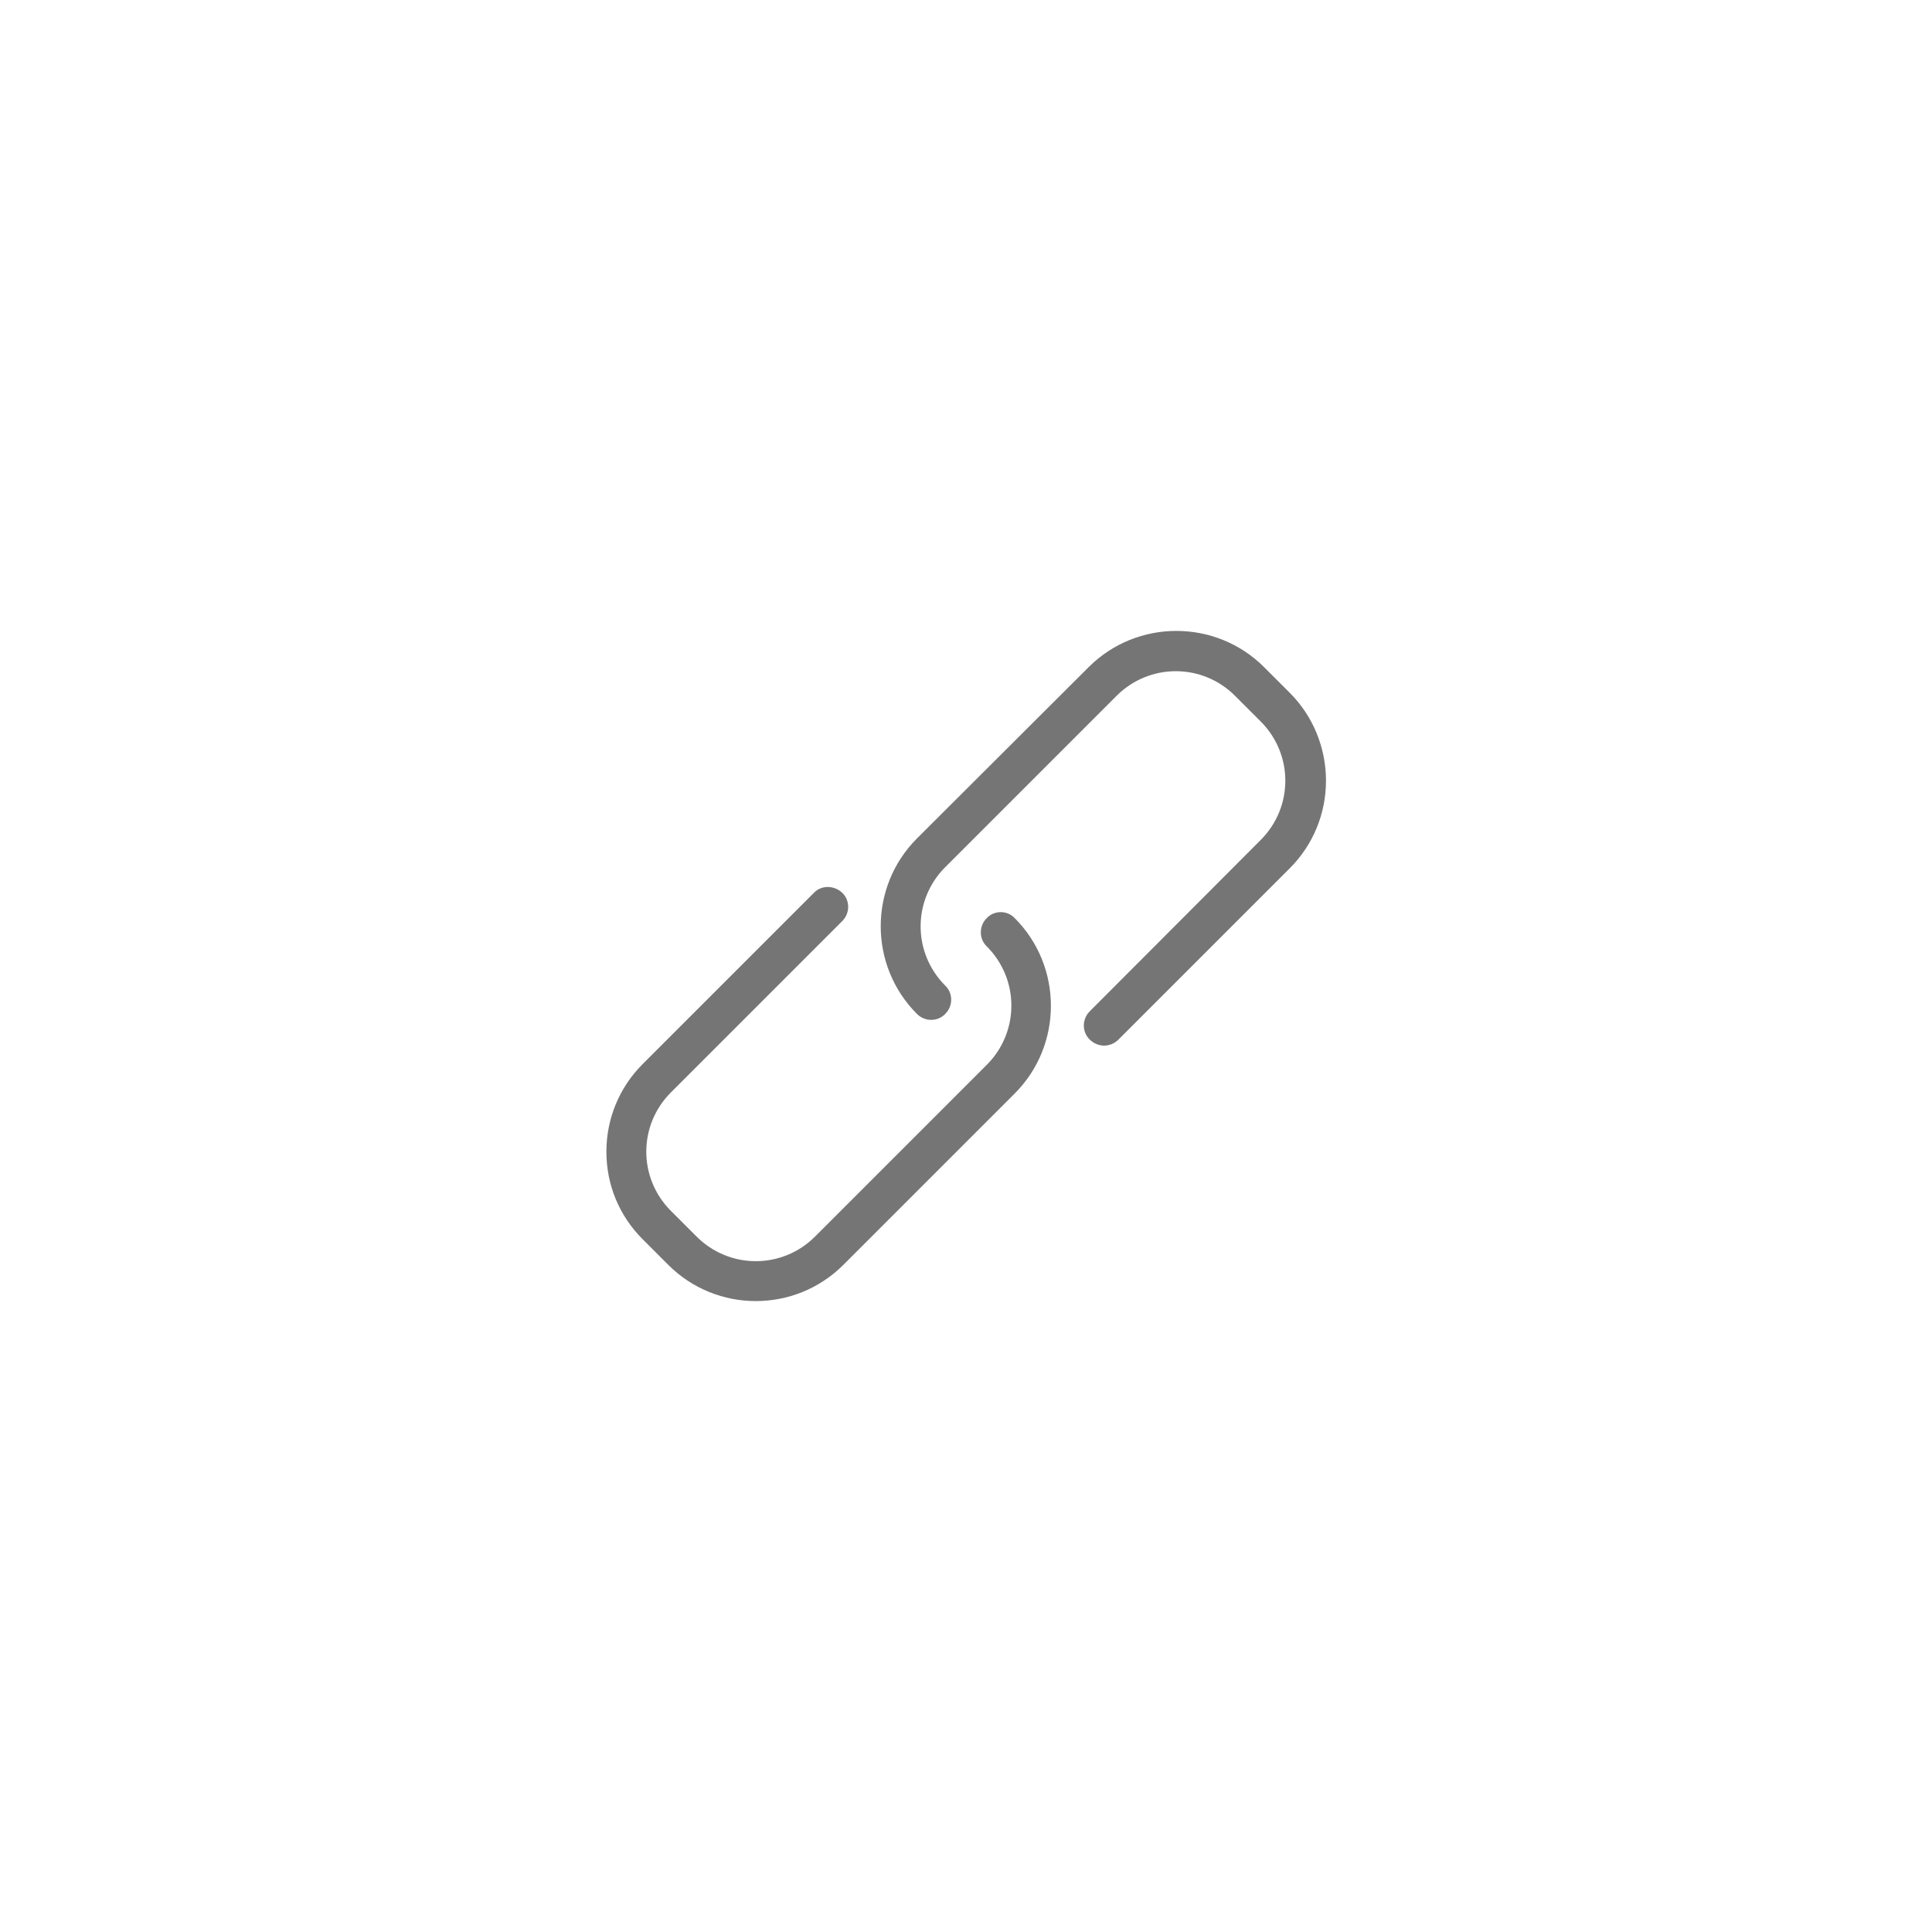
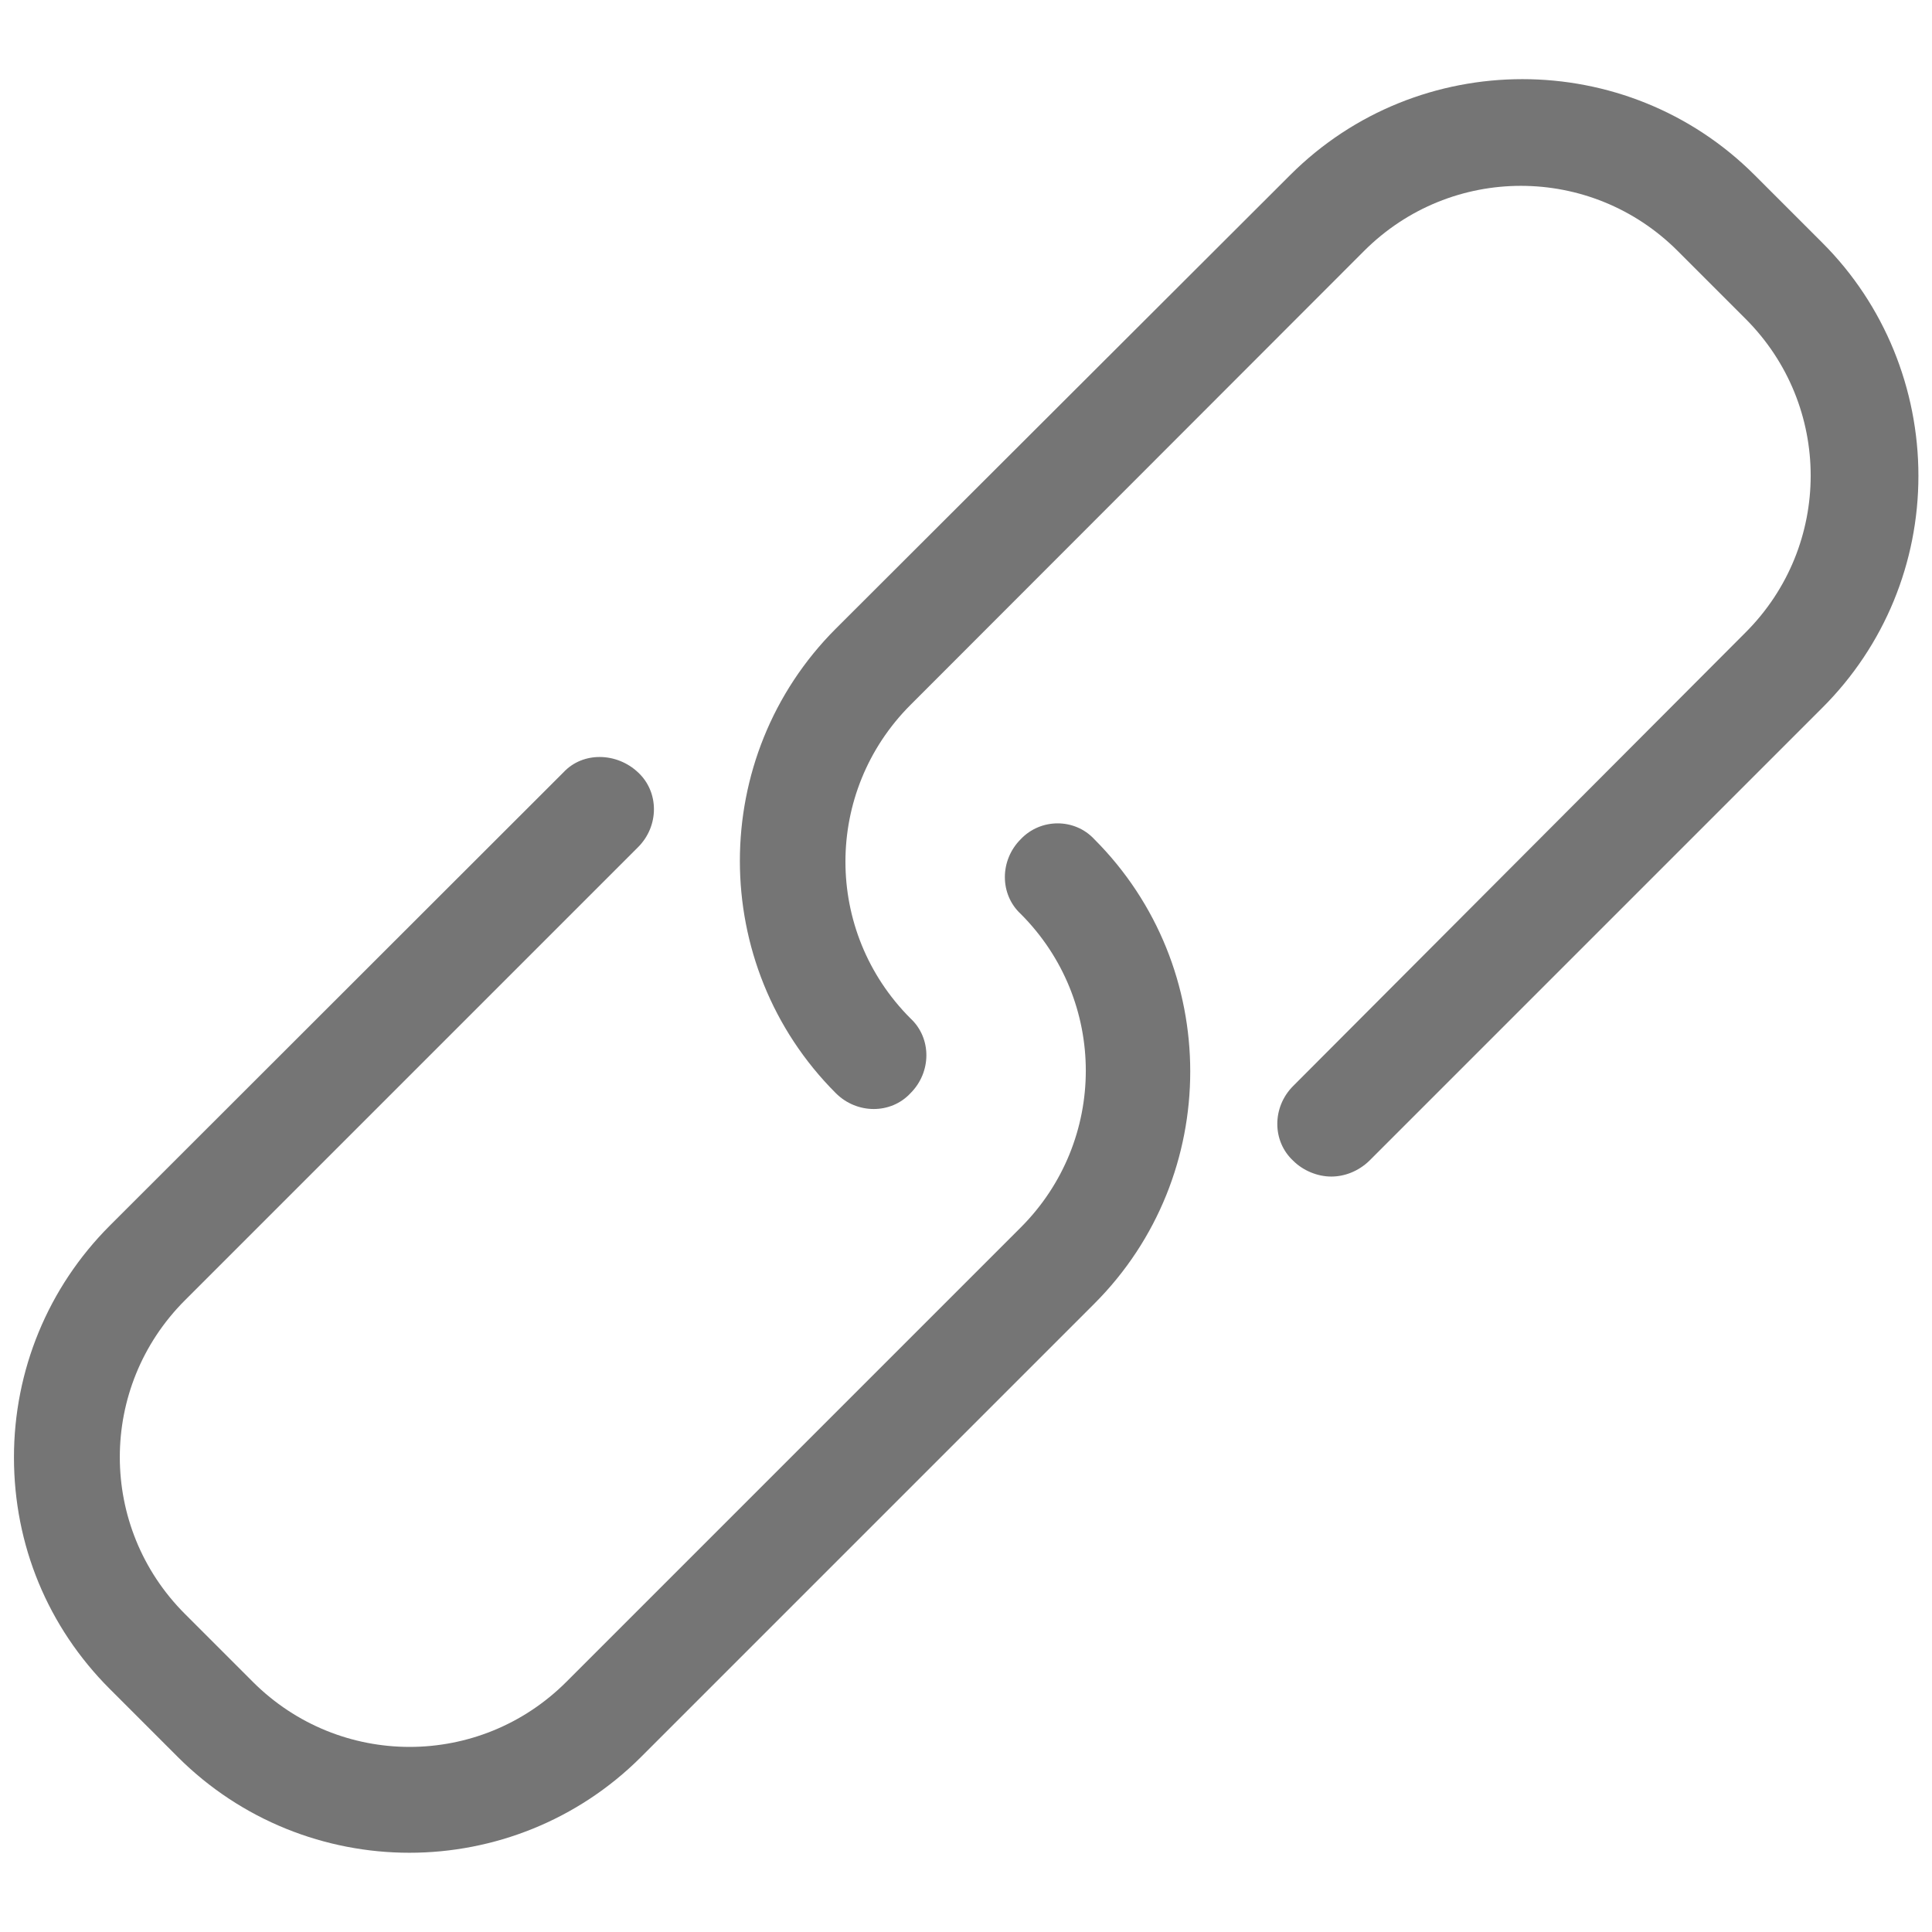
<svg xmlns="http://www.w3.org/2000/svg" version="1.1" id="Capa_1" x="0px" y="0px" viewBox="0 0 512 512" style="enable-background:new 0 0 512 512;" xml:space="preserve">
  <style type="text/css">
	.st0{fill:#757575;}
</style>
  <g>
    <g>
-       <path class="st0" d="M261.5,243.3c-2.1,2.1-2.1,5.5,0,7.5c8.7,8.7,8.7,22.7,0,31.4L216,327.7c-8.7,8.7-22.7,8.7-31.4,0l-6.8-6.8    c-8.7-8.7-8.7-22.7,0-31.4l45.4-45.4c2.1-2.1,2.1-5.5,0-7.5s-5.5-2.1-7.5,0l-45.4,45.4c-6.2,6.2-9.6,14.5-9.6,23.2    c0,8.8,3.4,17,9.6,23.2l6.8,6.8c6.4,6.4,14.8,9.6,23.2,9.6s16.8-3.2,23.2-9.6l45.4-45.4c12.8-12.8,12.8-33.7,0-46.5    C266.9,241.2,263.5,241.2,261.5,243.3z" />
-       <path class="st0" d="M341.8,183.6l-6.8-6.8c-12.8-12.8-33.7-12.8-46.5,0L243,222.2c-12.8,12.8-12.8,33.7,0,46.5    c2.1,2.1,5.5,2.1,7.5,0c2.1-2.1,2.1-5.5,0-7.5c-8.7-8.7-8.7-22.7,0-31.4l45.4-45.4c8.7-8.7,22.7-8.7,31.4,0l6.8,6.8    c8.7,8.7,8.7,22.7,0,31.4L288.8,268c-2.1,2.1-2.1,5.5,0,7.5c1,1,2.4,1.6,3.8,1.6c1.3,0,2.7-0.5,3.8-1.6l45.4-45.4    c6.2-6.2,9.6-14.5,9.6-23.2S348,189.8,341.8,183.6z" />
+       <path class="st0" d="M270.5,222.4c-5.6,5.6-5.6,14.6,0,19.8c23,23,23,60.1,0,83.1L150.1,445.7c-23,23-60.1,23-83.1,0l-18-18    c-23-23-23-60.1,0-83.1l120.1-120.1c5.6-5.6,5.6-14.6,0-19.8c-5.6-5.3-14.6-5.6-19.8,0L29.1,324.8c-16.4,16.4-25.4,38.4-25.4,61.4    c0,23.3,9,45,25.4,61.4l18,18c16.9,16.9,39.2,25.4,61.4,25.4s44.5-8.5,61.4-25.4l120.1-120.1c33.9-33.9,33.9-89.2,0-123.1    C284.8,216.8,275.8,216.8,270.5,222.4z" />
+       <path class="st0" d="M483,64.4l-18-18c-33.9-33.9-89.2-33.9-123.1,0L221.5,166.6c-33.9,33.9-33.9,89.2,0,123.1    c5.6,5.6,14.6,5.6,19.8,0c5.6-5.6,5.6-14.6,0-19.8c-23-23-23-60.1,0-83.1L361.5,66.5c23-23,60.1-23,83.1,0l18,18    c23,23,23,60.1,0,83.1L342.7,287.8c-5.6,5.6-5.6,14.6,0,19.8c2.6,2.6,6.4,4.2,10.1,4.2c3.4,0,7.1-1.3,10.1-4.2L483,187.5    c16.4-16.4,25.4-38.4,25.4-61.4S499.4,80.8,483,64.4z" />
    </g>
  </g>
</svg>
